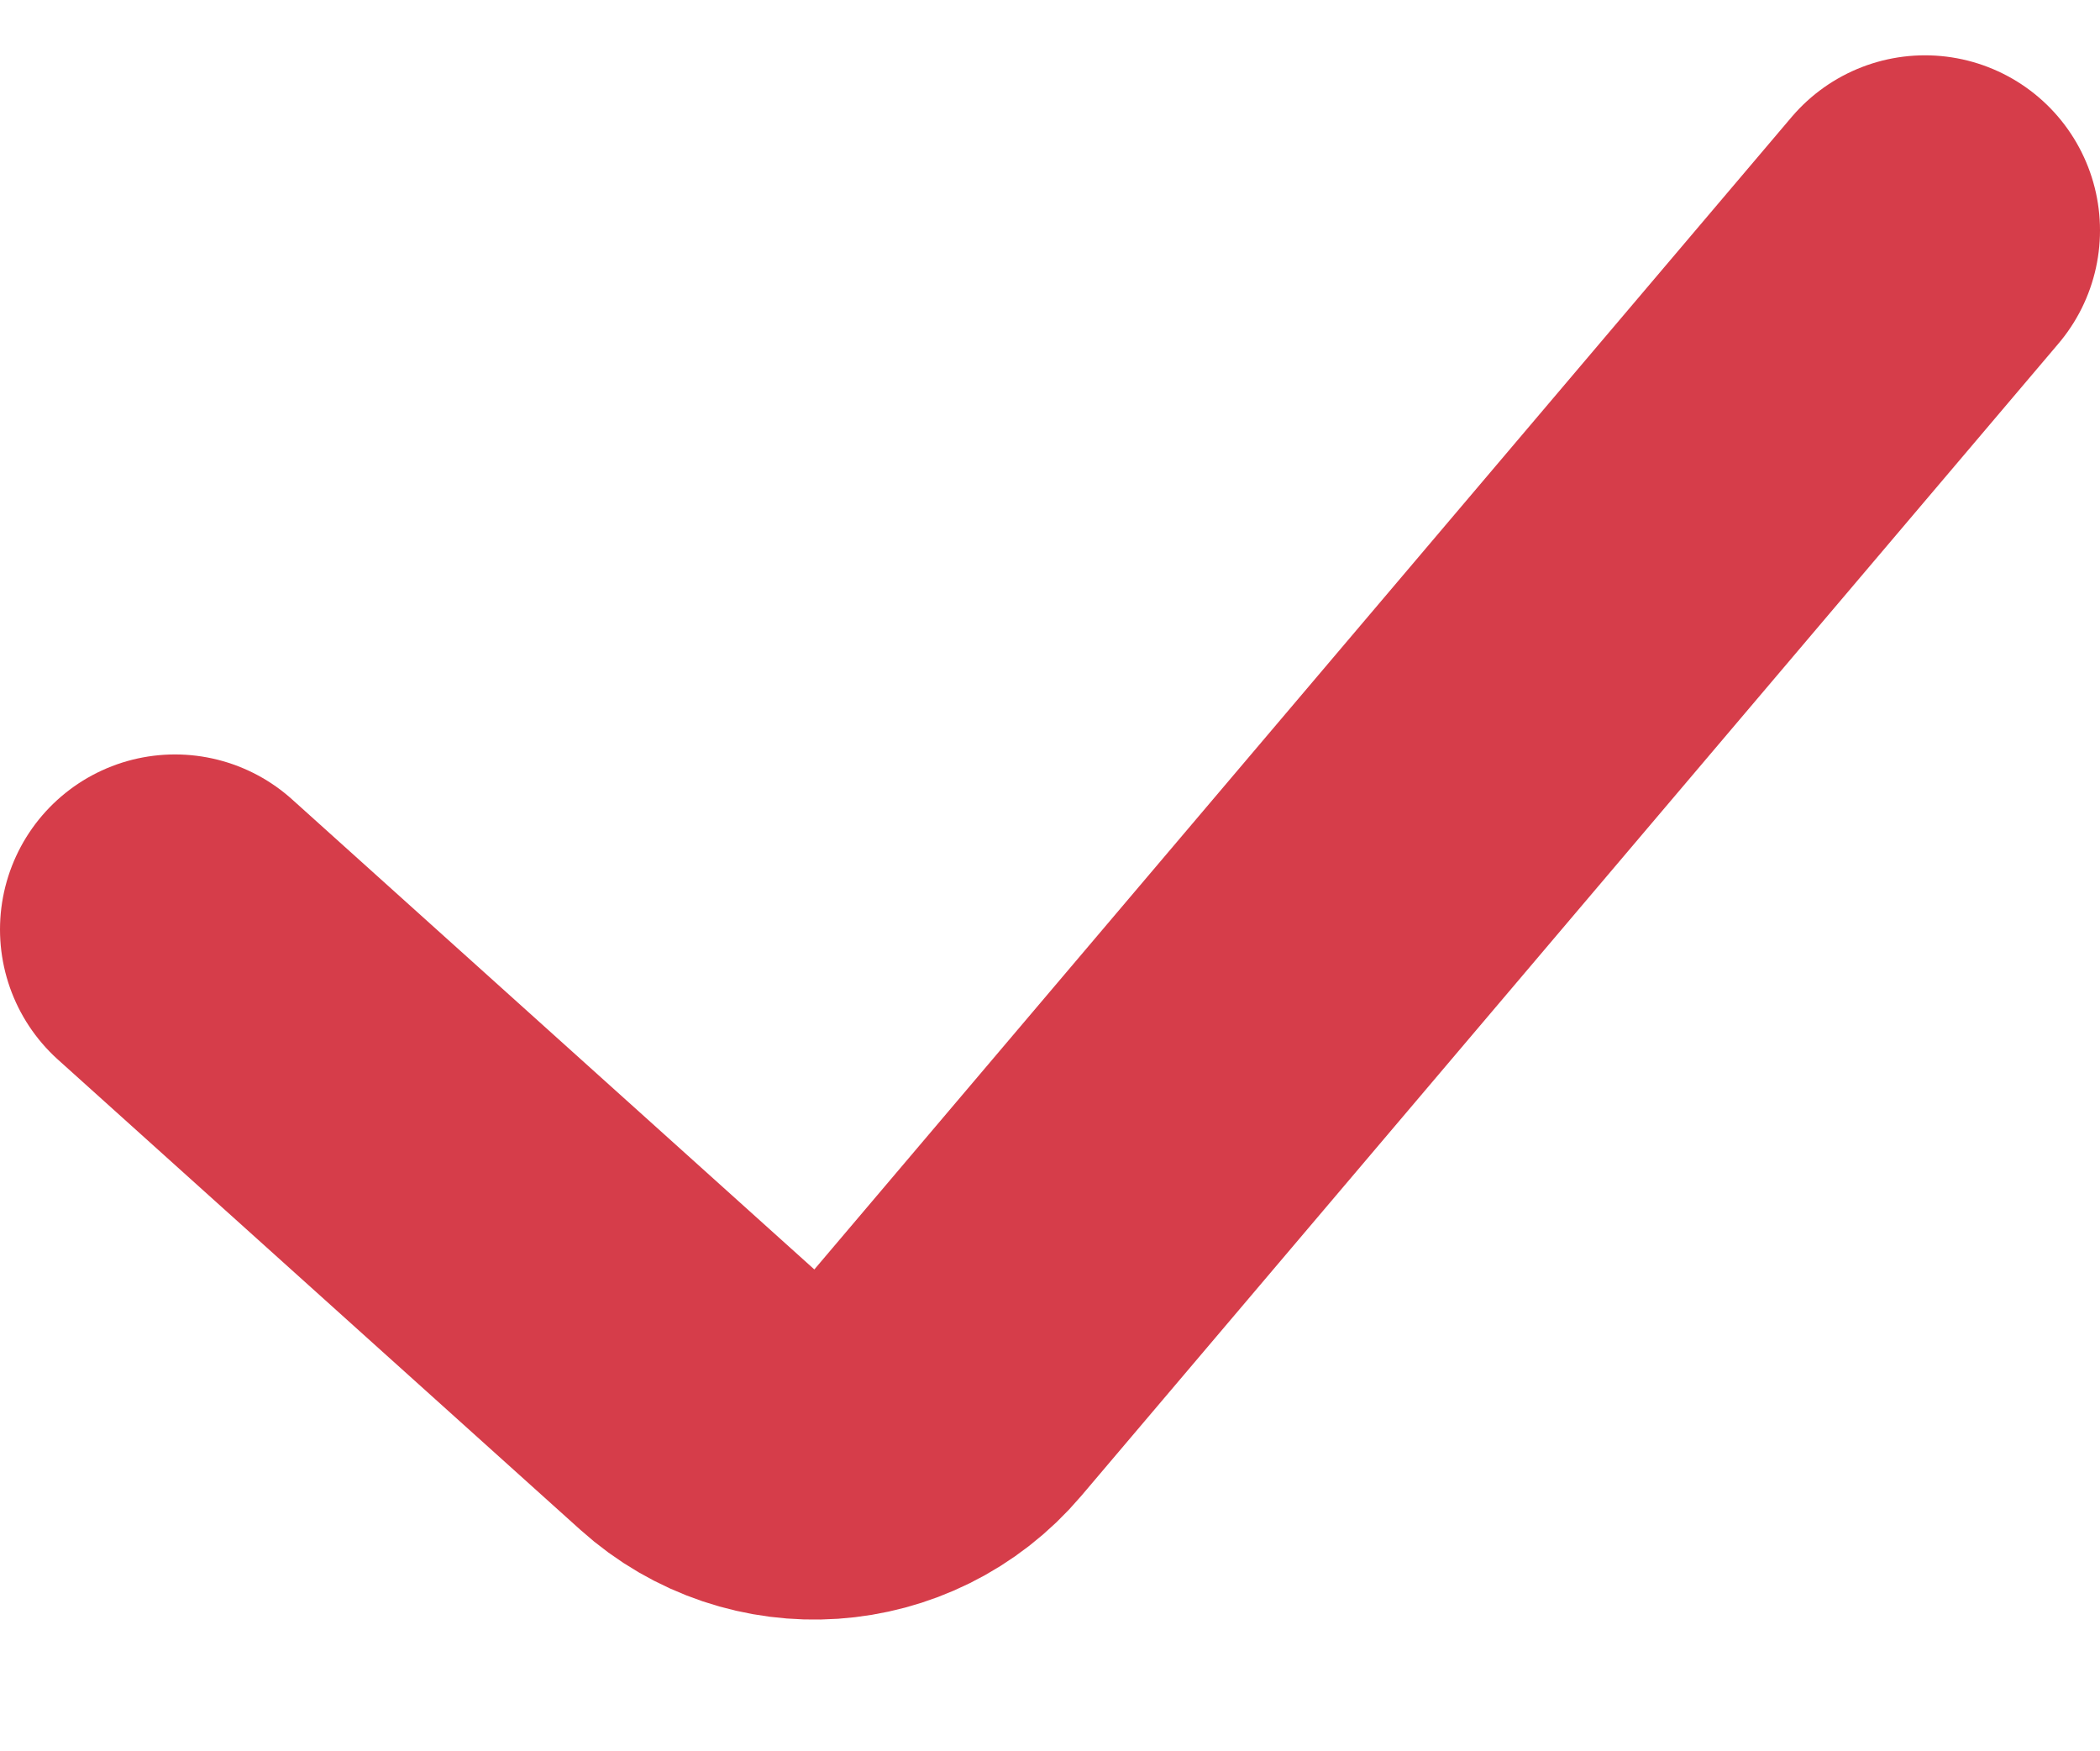
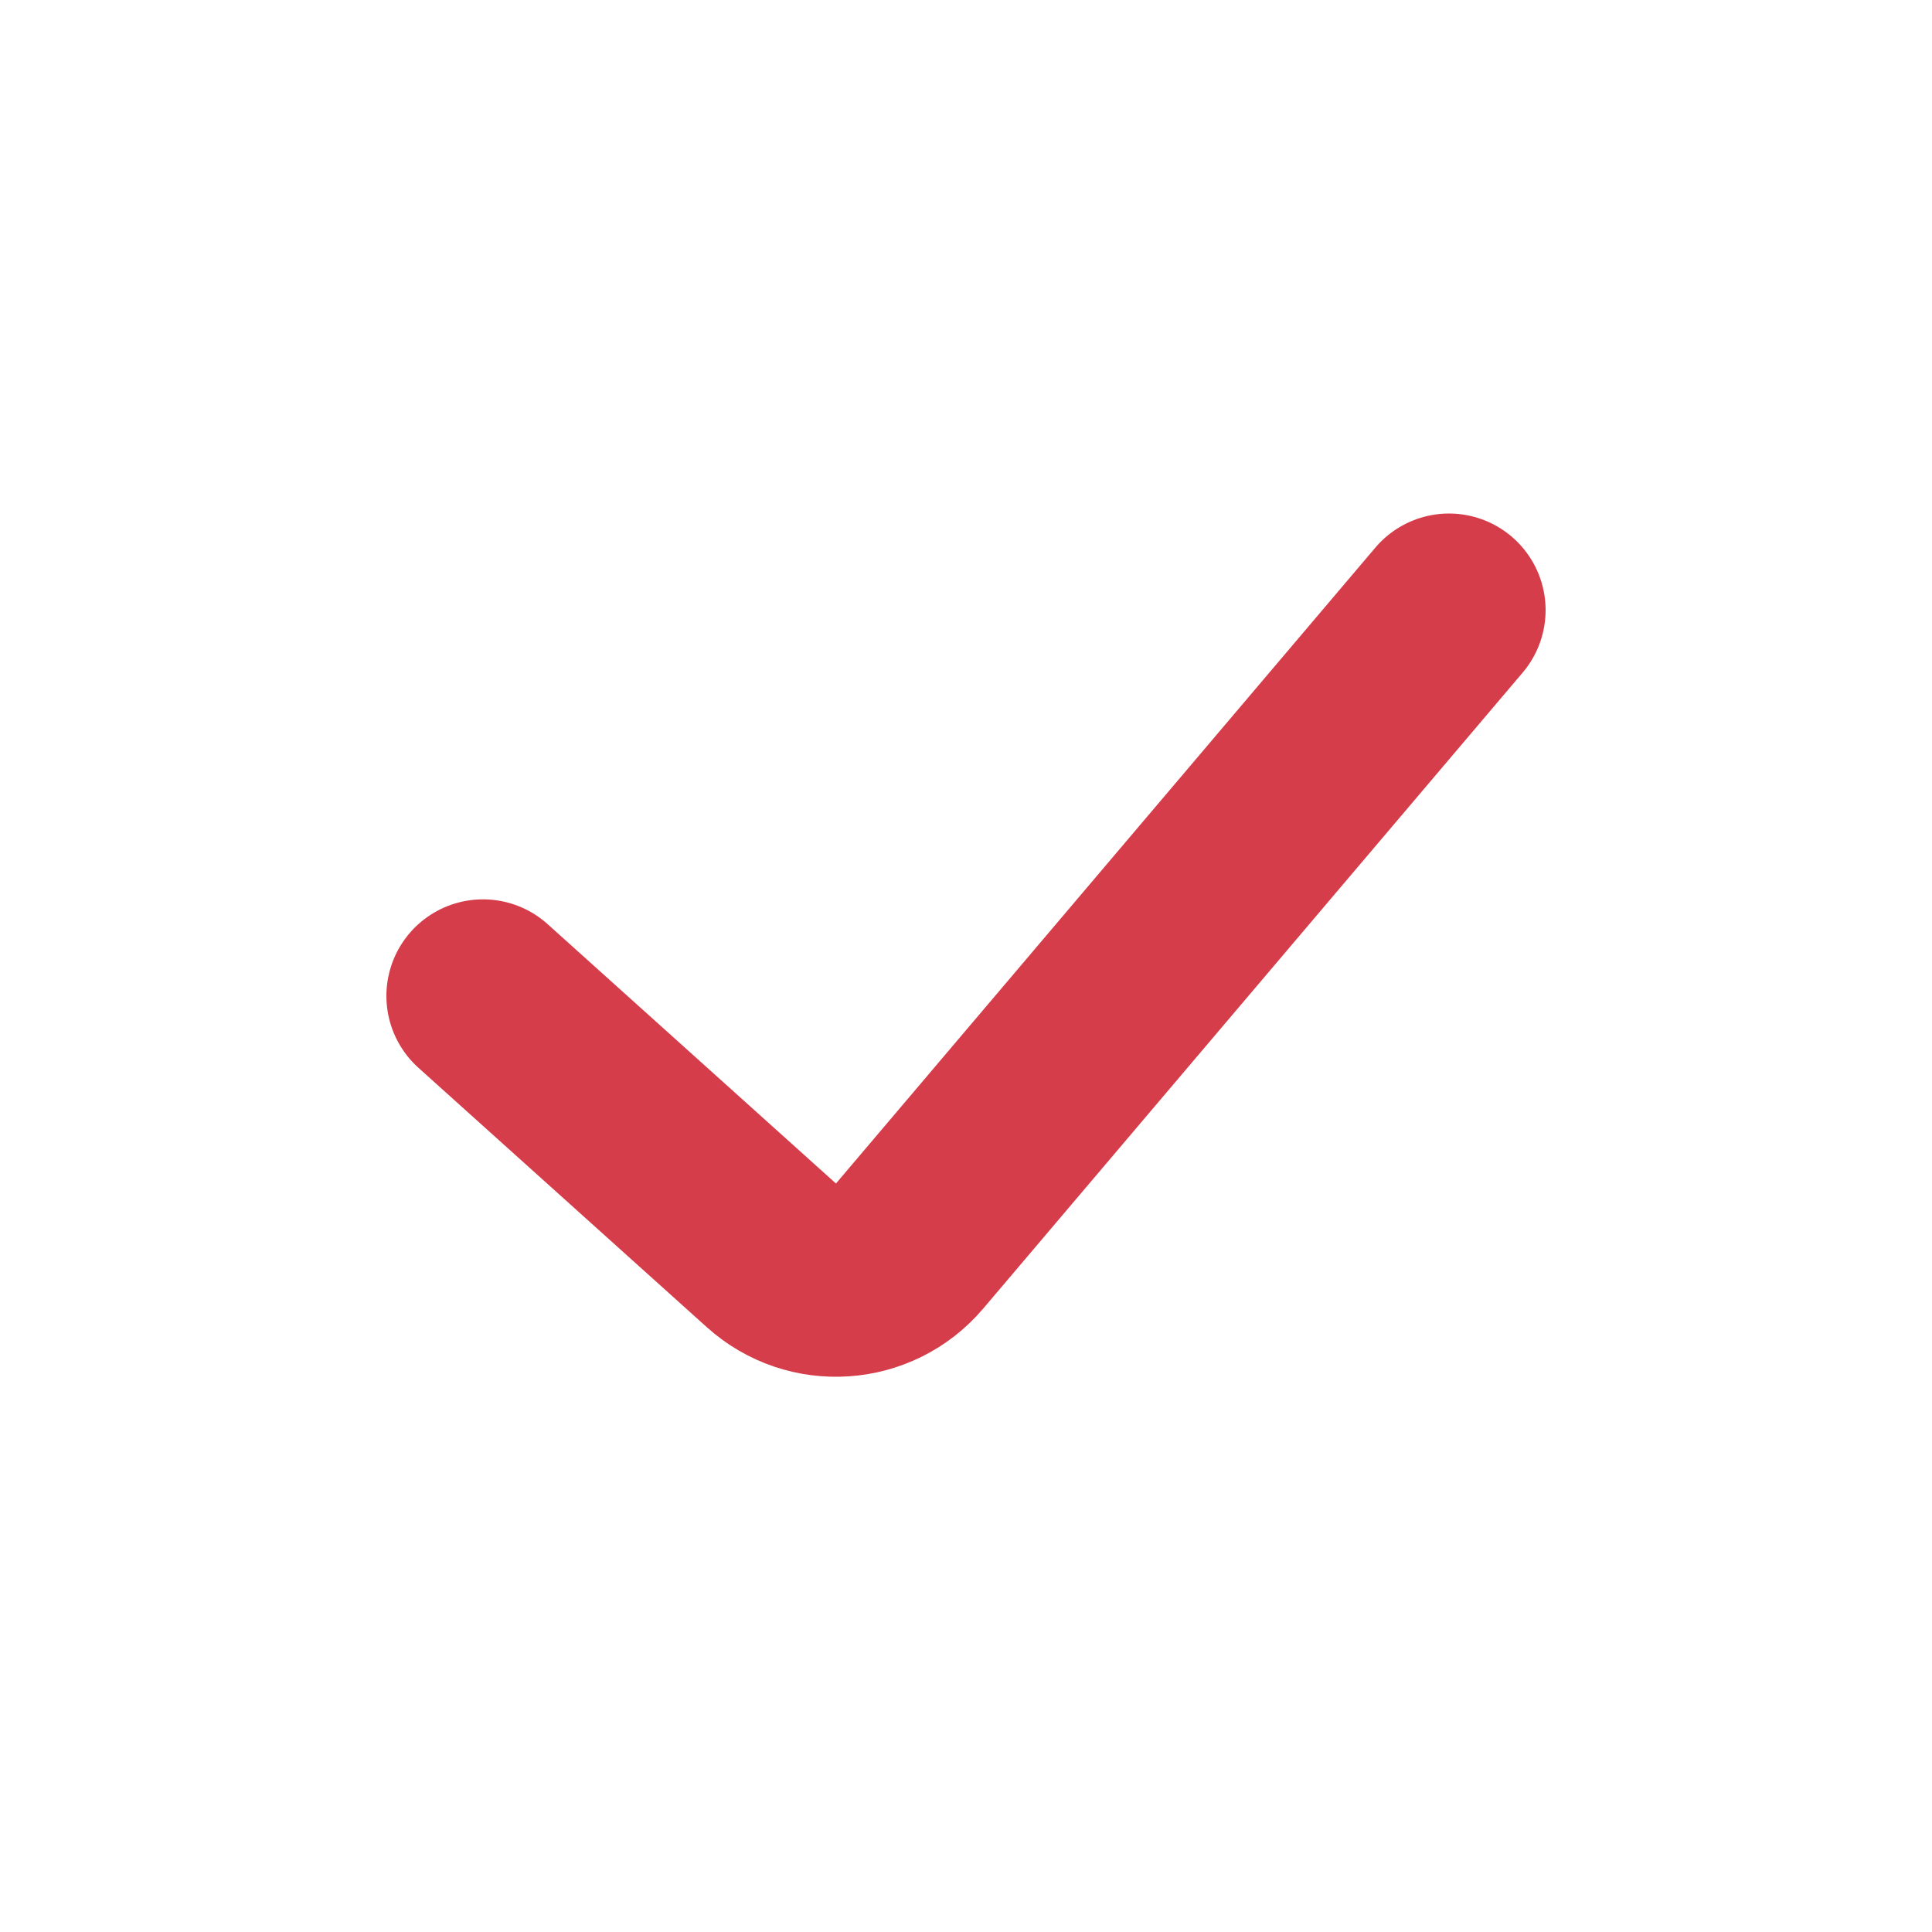
- <svg xmlns="http://www.w3.org/2000/svg" width="12" height="10" viewBox="0 0 12 10" fill="none">
-   <path d="M1 5.31L3.985 7.996C4.404 8.373 5.051 8.329 5.416 7.899L11 1.316" stroke="#D63D4A" stroke-width="2" stroke-linecap="round" />
+ <svg xmlns="http://www.w3.org/2000/svg" width="20" height="20" viewBox="0 0 20 20" fill="none">
+   <path d="M5 10.31L7.985 12.995C8.404 13.373 9.051 13.329 9.416 12.899L15 6.316" stroke="#D63D4A" stroke-width="2" stroke-linecap="round" />
</svg>
